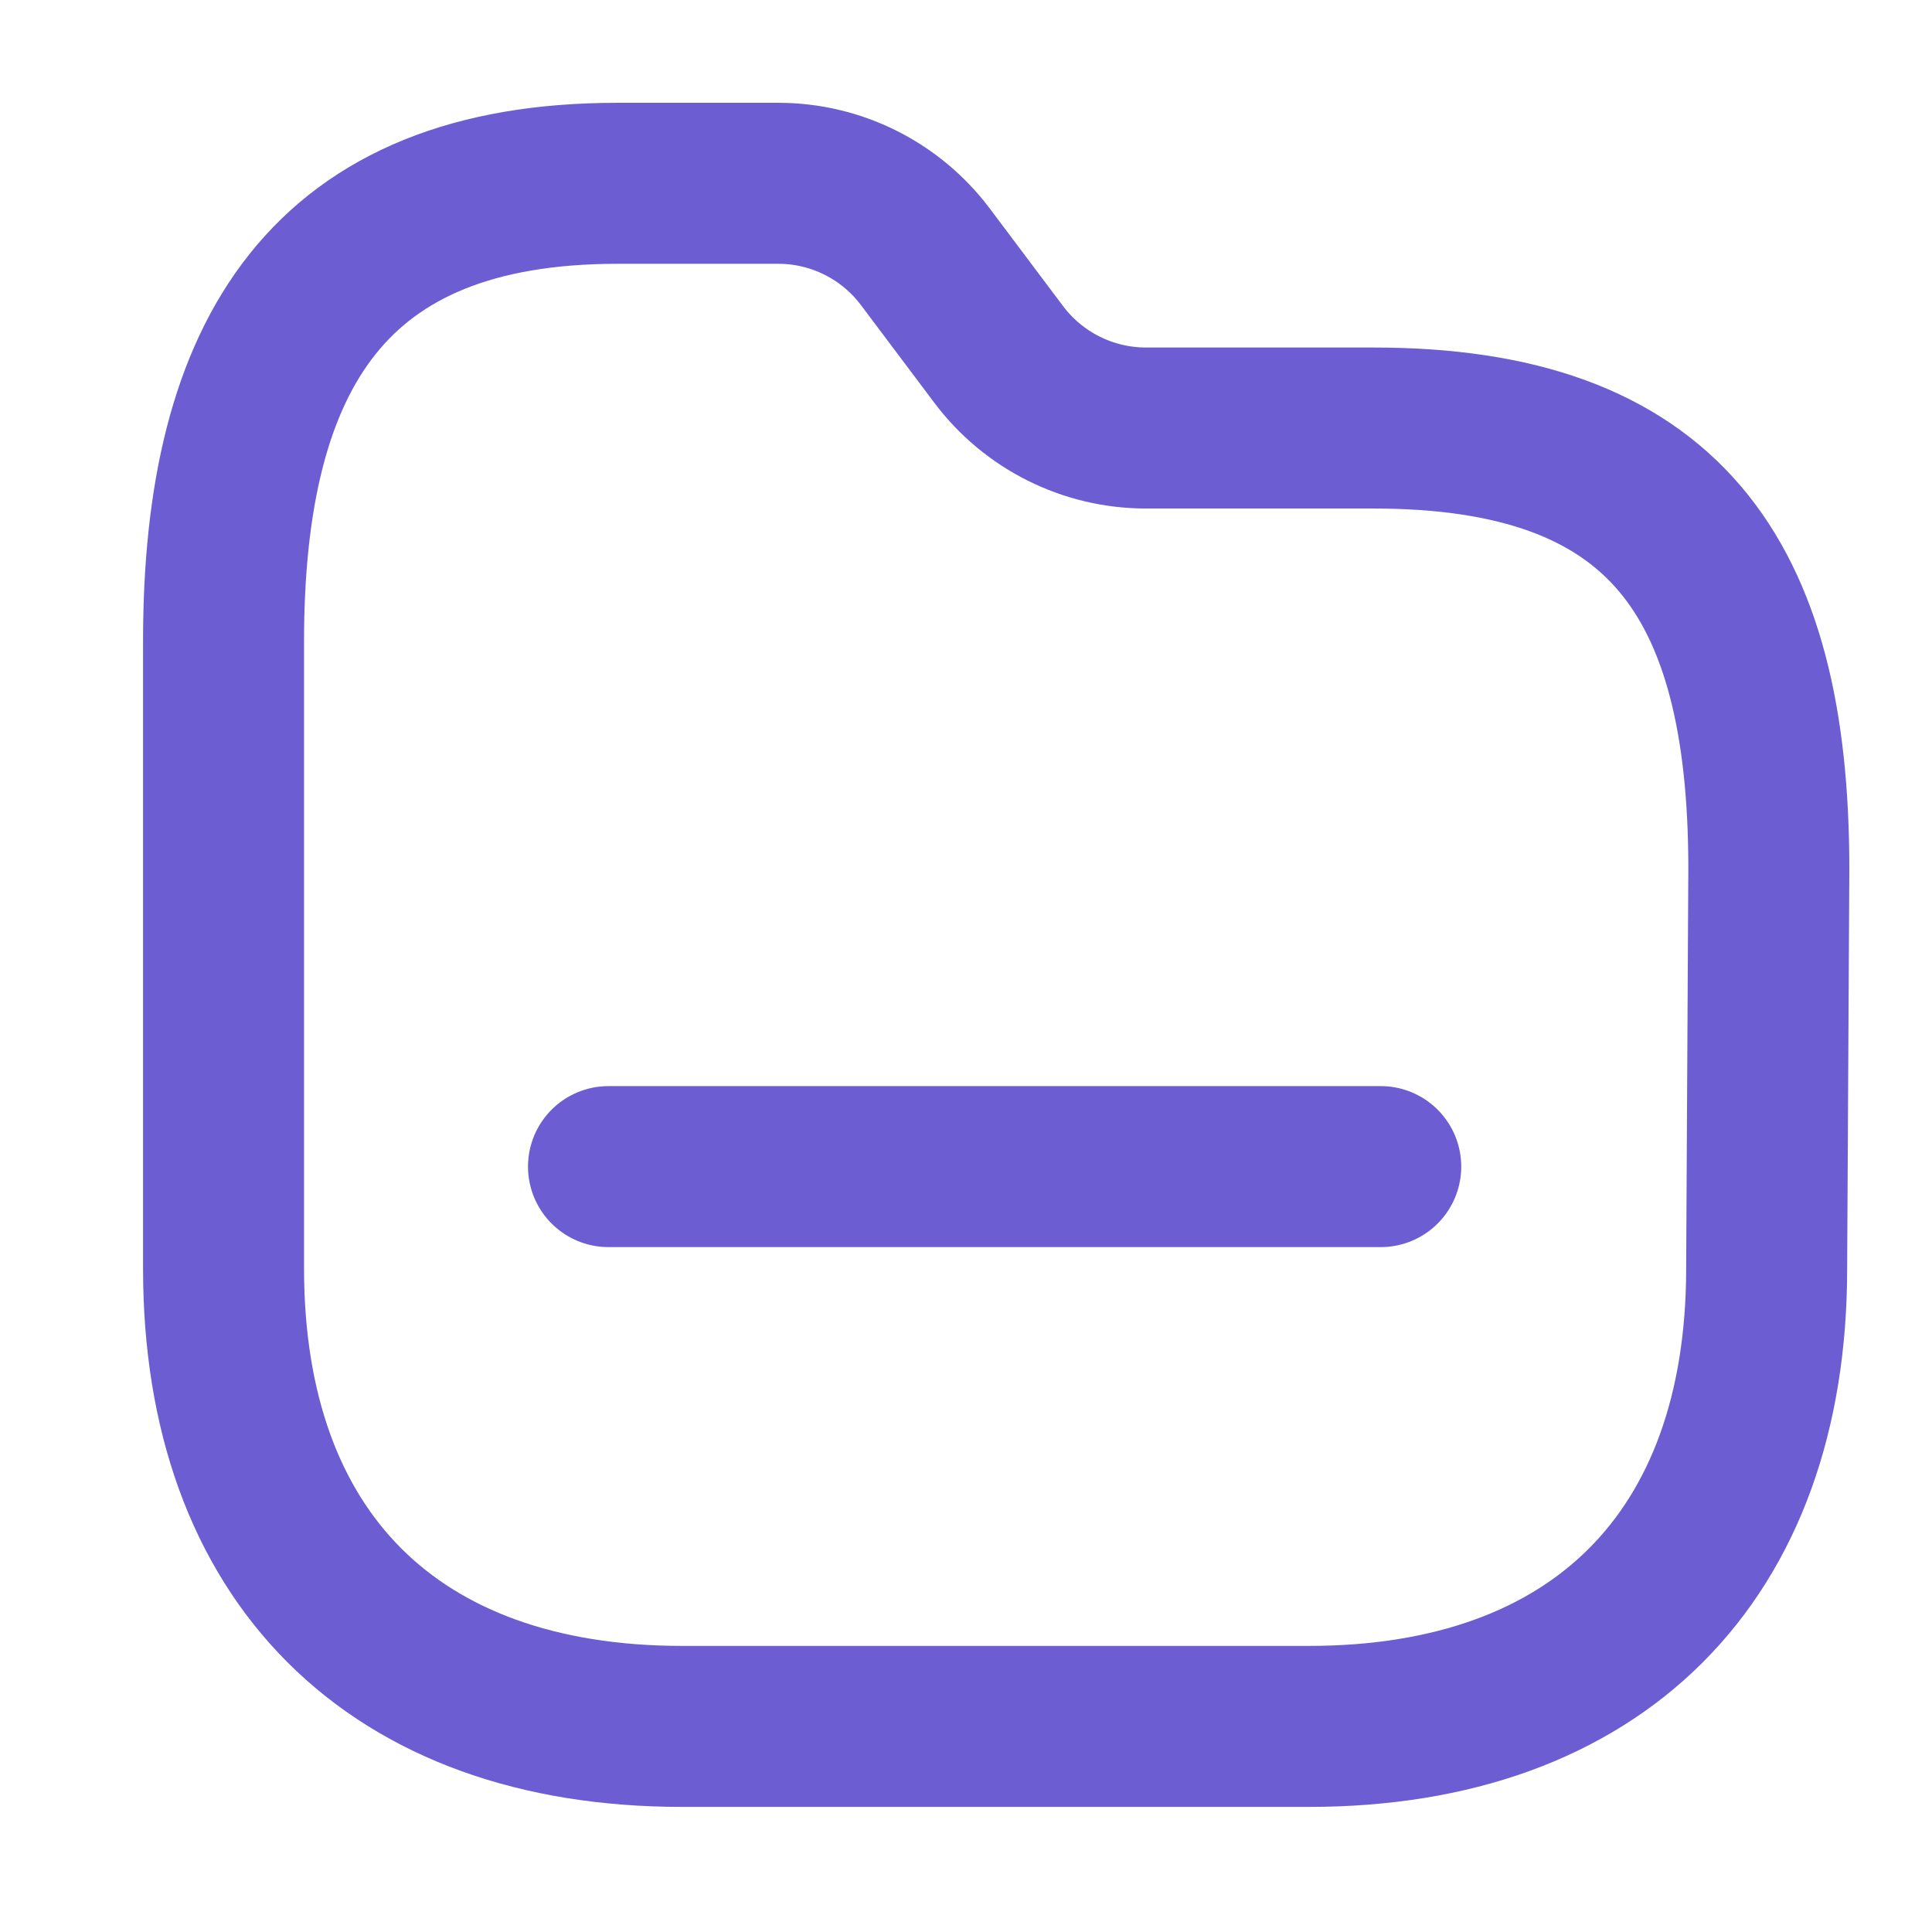
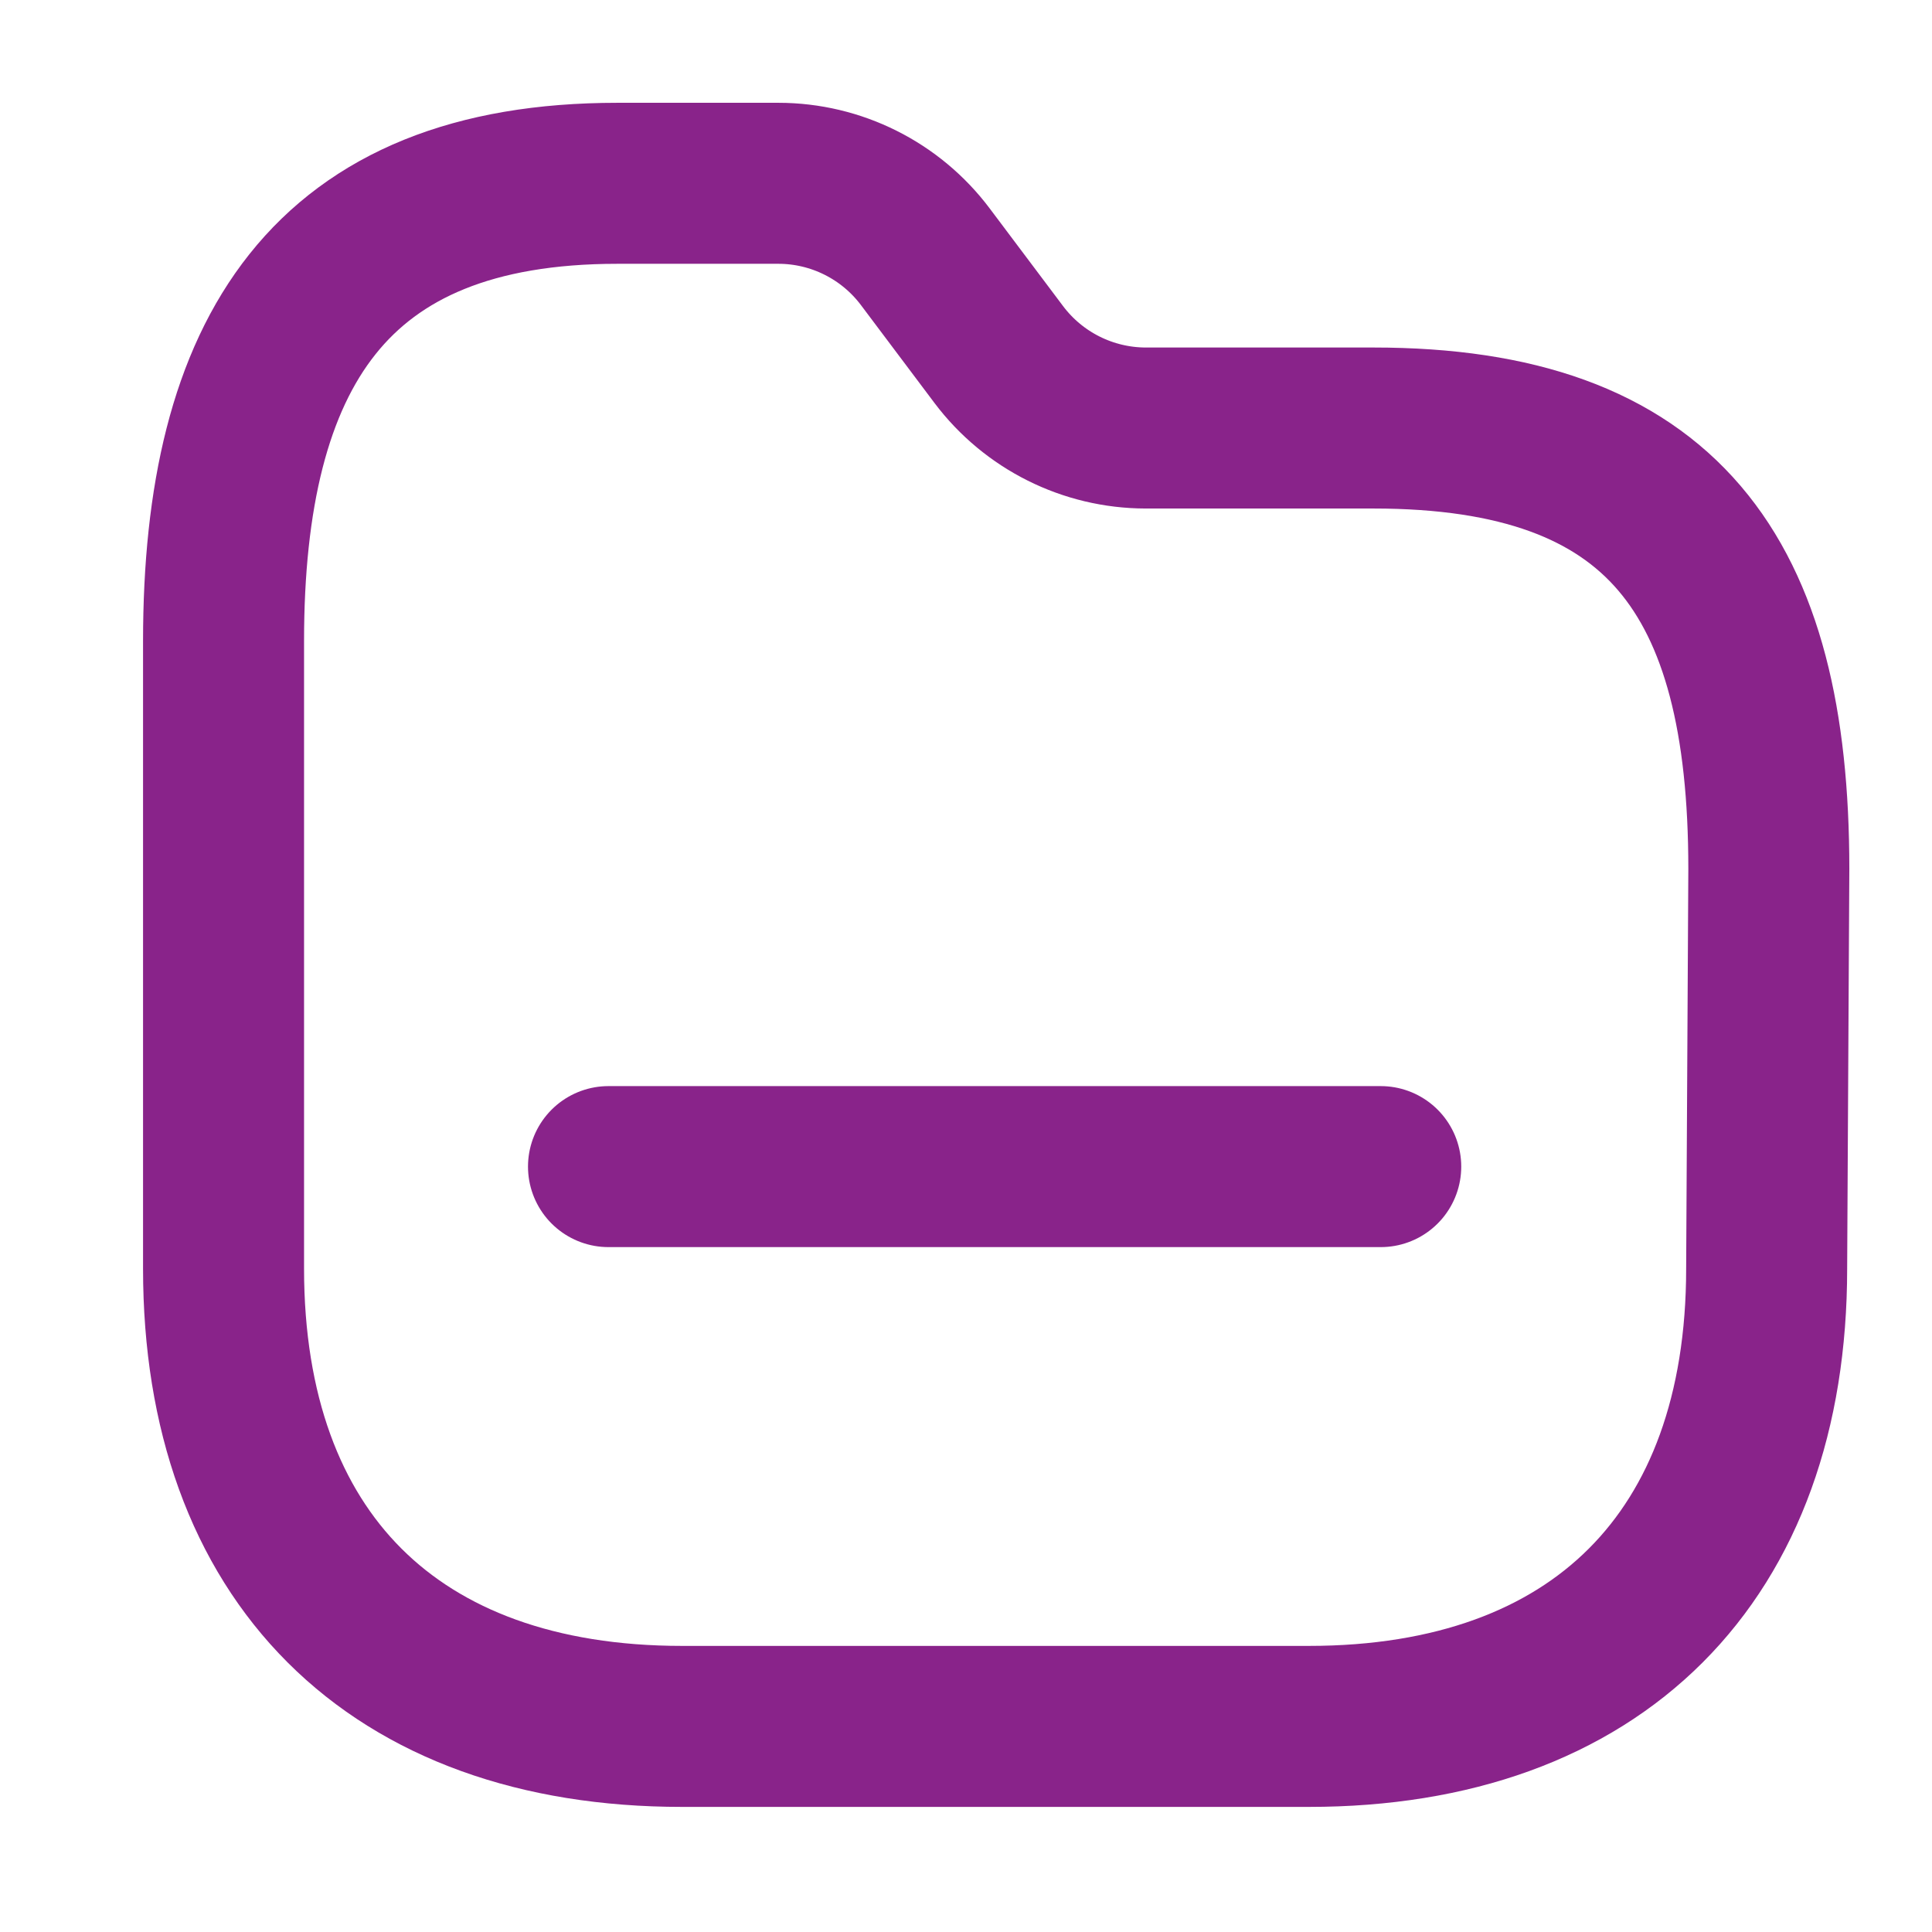
<svg xmlns="http://www.w3.org/2000/svg" width="24" height="24" viewBox="0 0 24 24" fill="none">
-   <path fill-rule="evenodd" clip-rule="evenodd" d="M21.946 15.759C21.946 19.337 19.837 21.446 16.259 21.446H8.473C4.886 21.446 2.777 19.337 2.777 15.759V7.964C2.777 4.386 4.092 2.277 7.67 2.277H9.669C10.387 2.277 11.064 2.616 11.495 3.19L12.407 4.404C12.839 4.978 13.515 5.316 14.233 5.317H17.063C20.65 5.317 21.973 7.143 21.973 10.794L21.946 15.759Z" stroke="#6C5DD3" stroke-width="2" stroke-linecap="round" stroke-linejoin="round" />
-   <path d="M7.559 14.492H17.152" stroke="#6C5DD3" stroke-width="2" stroke-linecap="round" stroke-linejoin="round" />
+   <path fill-rule="evenodd" clip-rule="evenodd" d="M21.946 15.759C21.946 19.337 19.837 21.446 16.259 21.446H8.473C4.886 21.446 2.777 19.337 2.777 15.759V7.964C2.777 4.386 4.092 2.277 7.67 2.277H9.669C10.387 2.277 11.064 2.616 11.495 3.19L12.407 4.404C12.839 4.978 13.515 5.316 14.233 5.317H17.063C20.65 5.317 21.973 7.143 21.973 10.794L21.946 15.759Z" stroke="#89238A" stroke-width="2" stroke-linecap="round" stroke-linejoin="round" />
+   <path d="M7.559 14.492H17.152" stroke="#89238A" stroke-width="2" stroke-linecap="round" stroke-linejoin="round" />
</svg>
